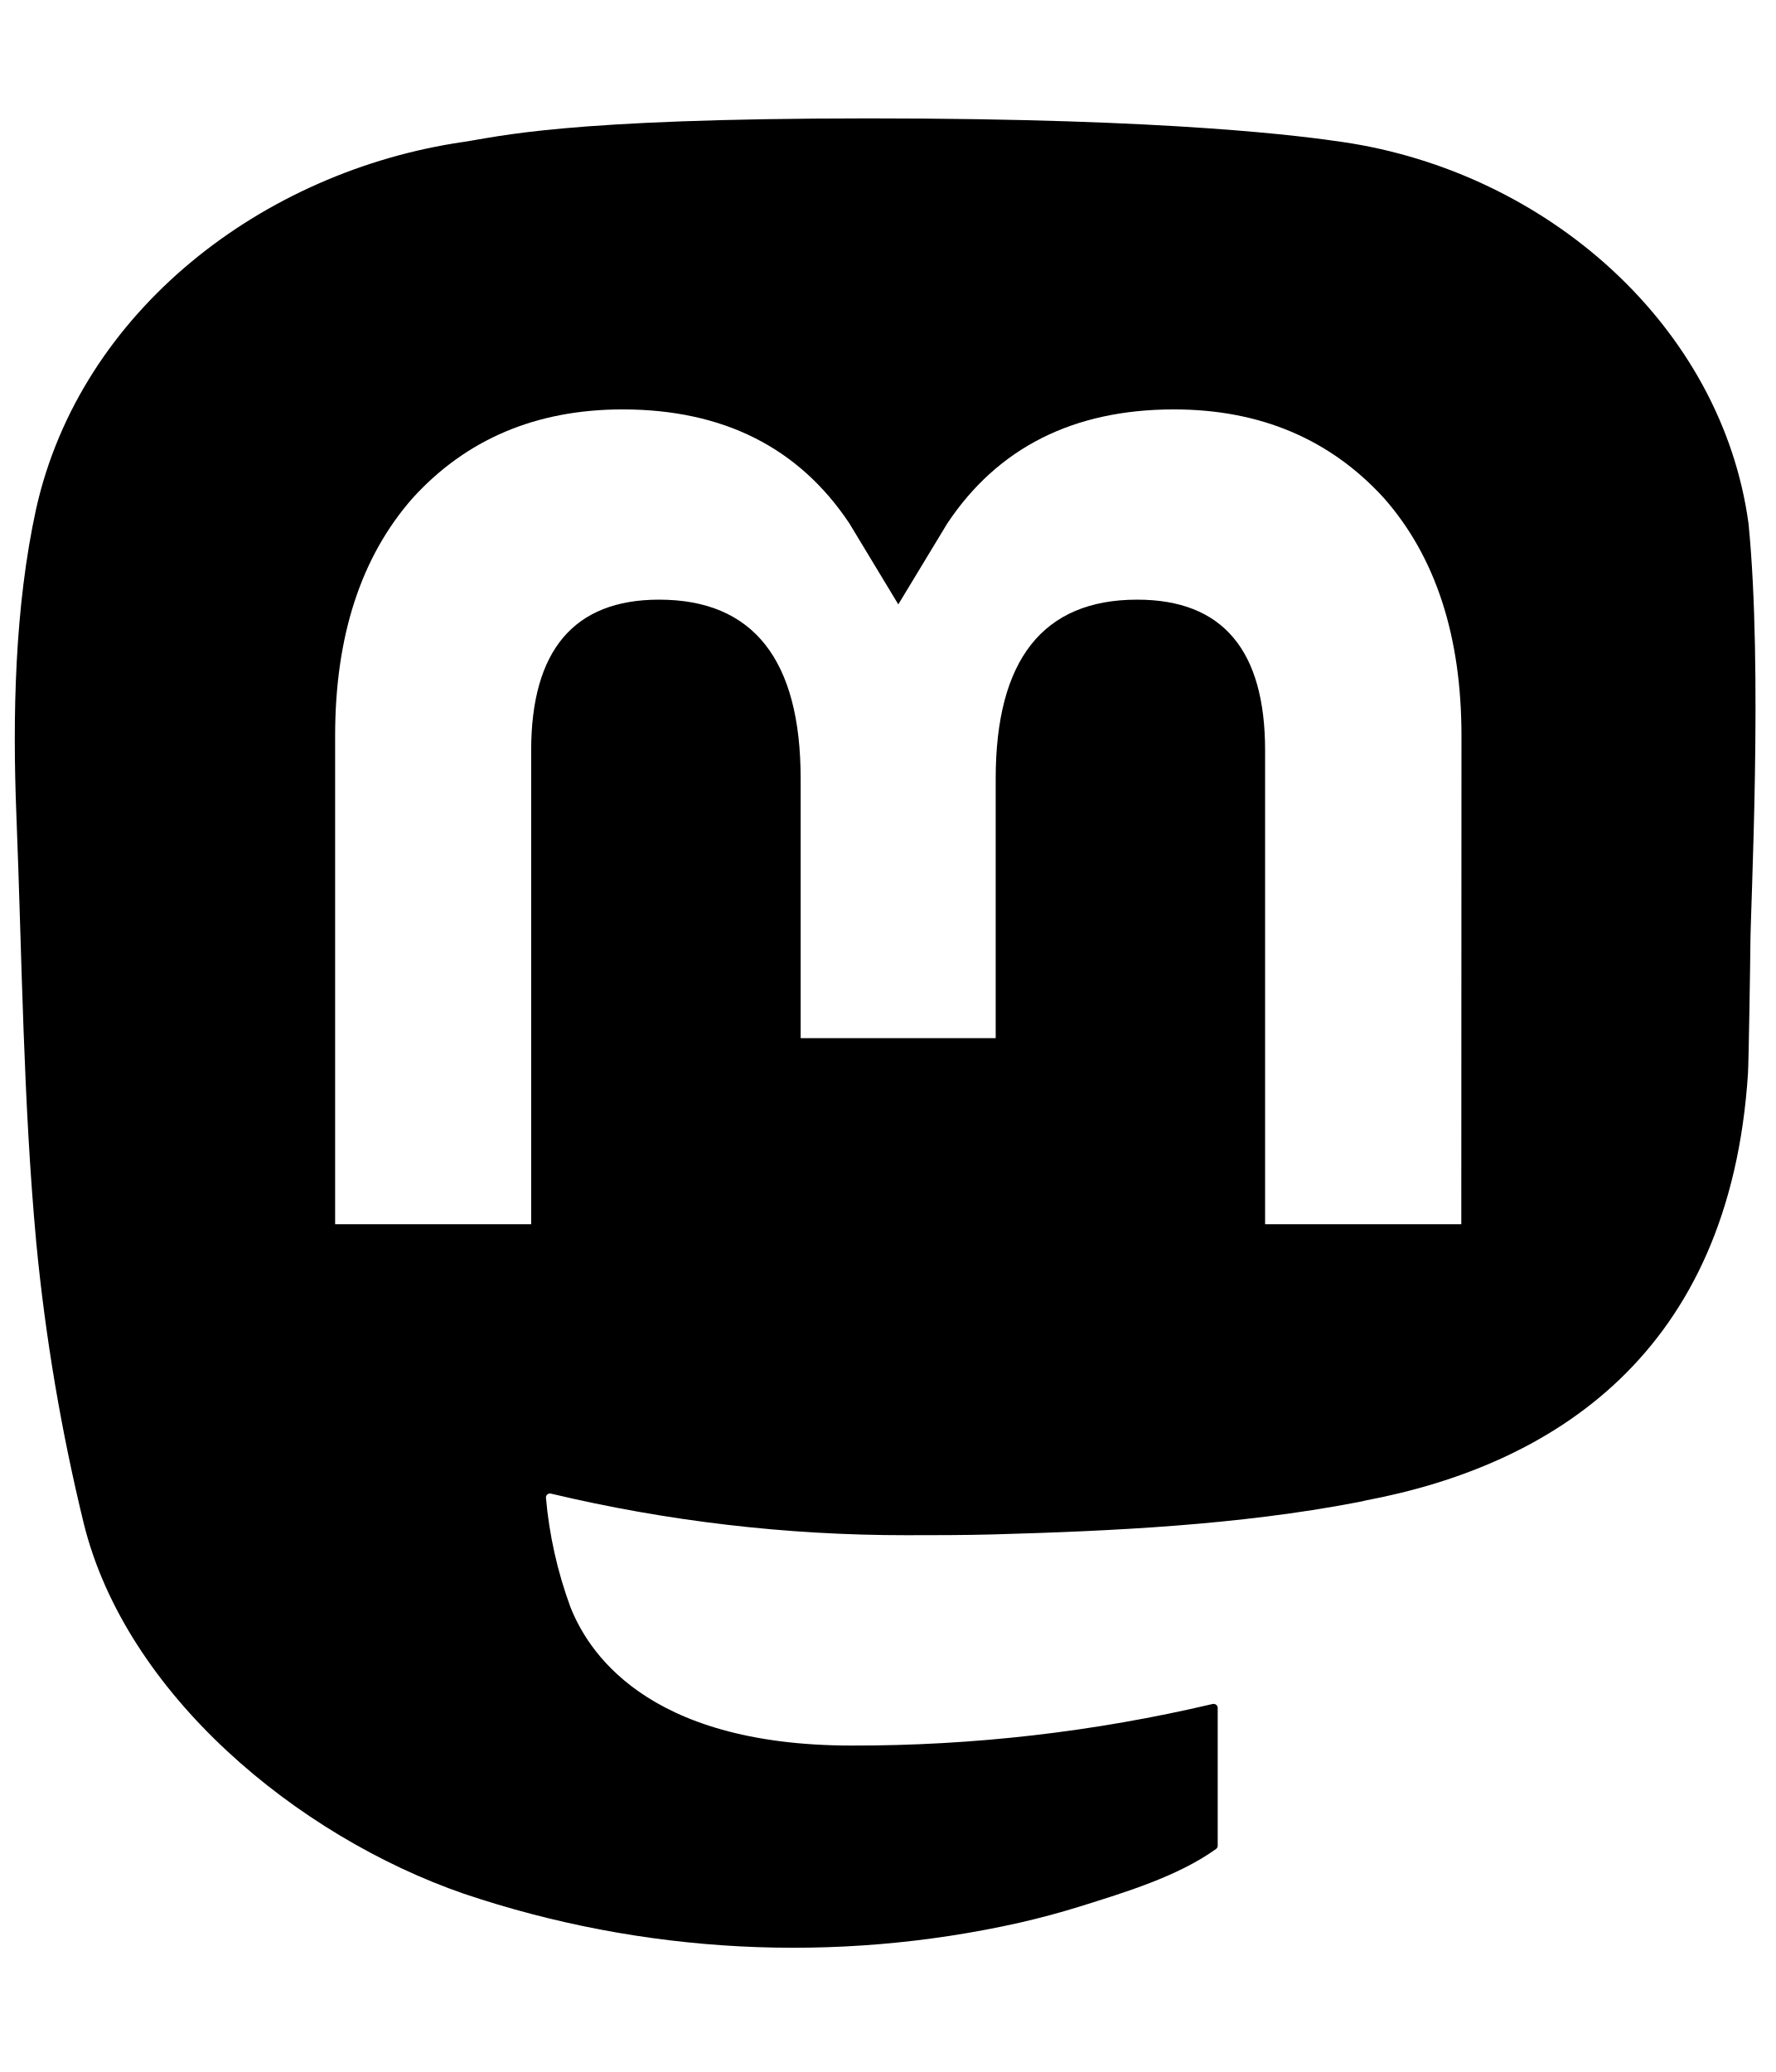
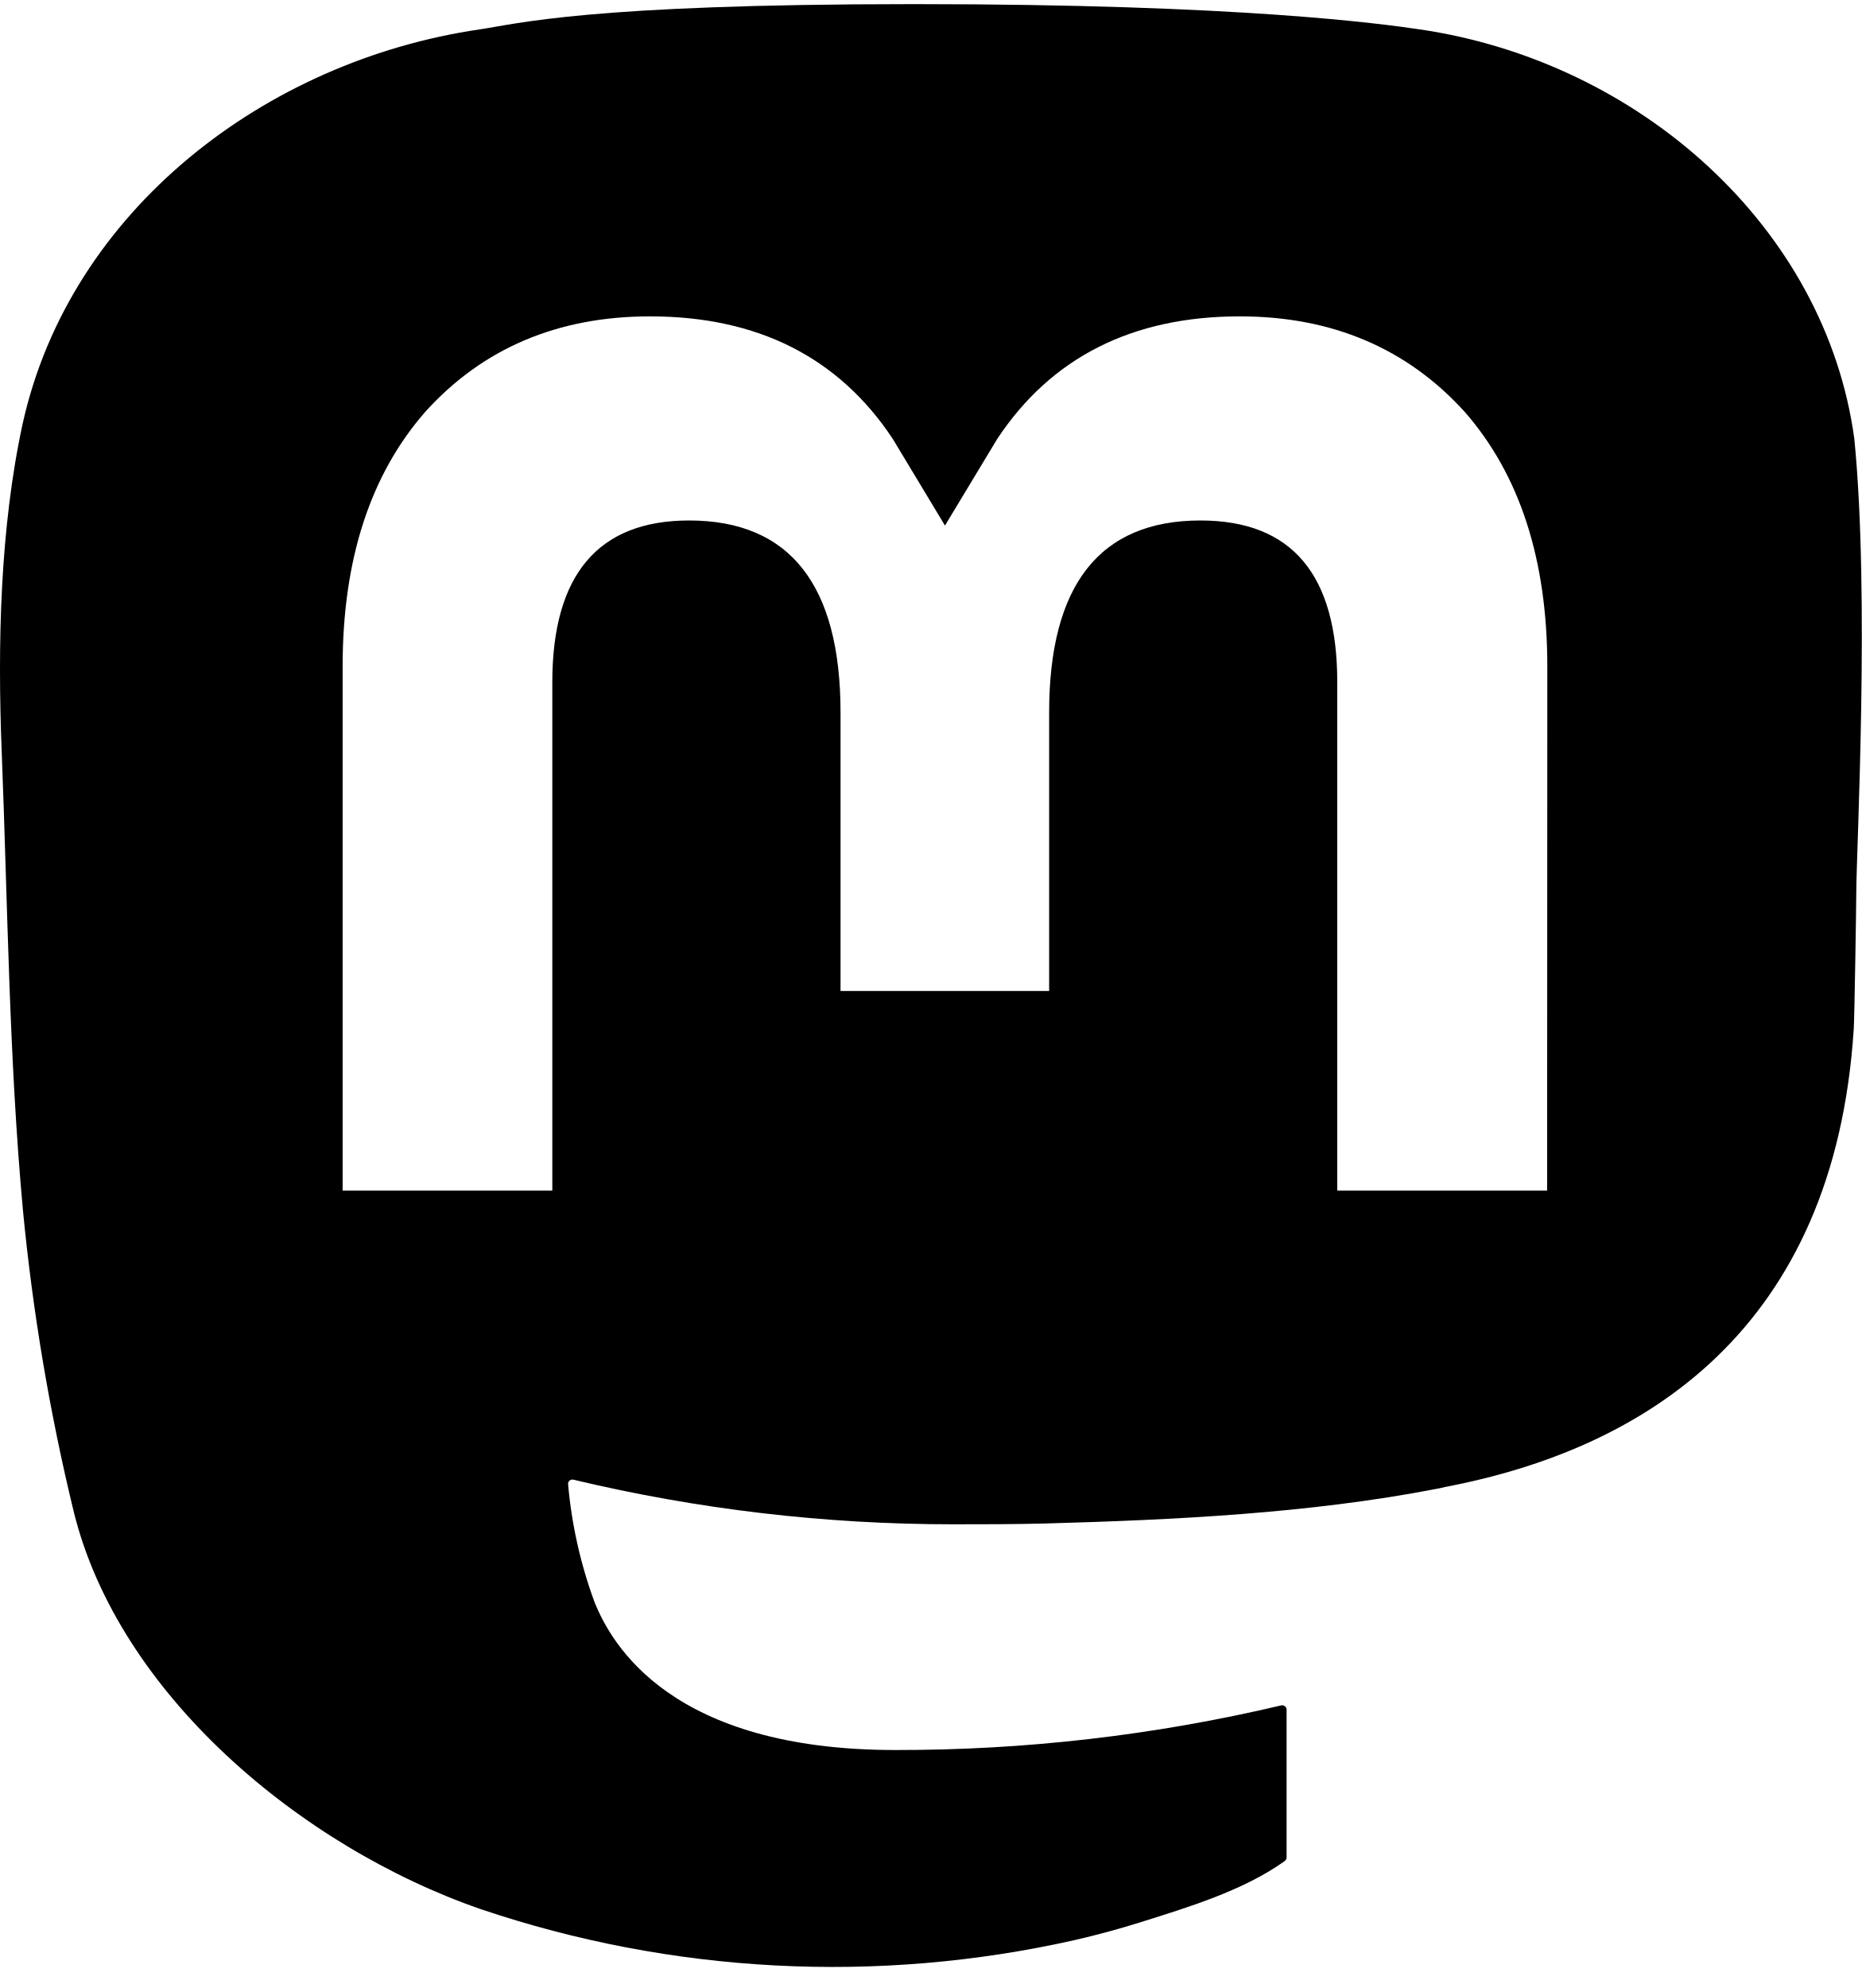
- <svg xmlns="http://www.w3.org/2000/svg" width="120" height="140" viewBox="0 0 120 140" fill="none">
-   <path d="M118.15 35.365C116.338 22.084 104.601 11.618 90.687 9.59C88.34 9.247 79.445 8 58.843 8H58.689C38.08 8 33.659 9.247 31.312 9.59C17.785 11.562 5.433 20.966 2.436 34.404C0.994 41.022 0.84 48.359 1.108 55.09C1.49 64.741 1.564 74.376 2.453 83.988C3.067 90.373 4.139 96.707 5.661 102.943C8.51 114.46 20.042 124.044 31.34 127.954C43.437 132.032 56.446 132.709 68.91 129.909C70.282 129.595 71.638 129.23 72.979 128.814C76.004 127.864 79.554 126.803 82.163 124.937C82.199 124.911 82.228 124.877 82.249 124.839C82.27 124.8 82.281 124.757 82.283 124.713V115.398C82.282 115.357 82.272 115.317 82.254 115.28C82.235 115.243 82.209 115.211 82.176 115.186C82.143 115.16 82.105 115.143 82.064 115.134C82.024 115.125 81.982 115.125 81.941 115.134C73.955 117.015 65.771 117.958 57.561 117.943C43.431 117.943 39.63 111.331 38.542 108.578C37.667 106.199 37.112 103.717 36.89 101.196C36.887 101.154 36.895 101.111 36.913 101.073C36.93 101.034 36.956 101 36.99 100.973C37.023 100.946 37.062 100.927 37.104 100.918C37.146 100.909 37.19 100.91 37.231 100.921C45.084 102.789 53.135 103.732 61.213 103.73C63.156 103.73 65.093 103.73 67.036 103.679C75.161 103.454 83.724 103.044 91.718 101.505C91.918 101.466 92.117 101.432 92.288 101.381C104.897 98.994 116.896 91.499 118.115 72.522C118.161 71.775 118.275 64.696 118.275 63.921C118.281 61.286 119.135 45.23 118.15 35.365ZM98.743 82.719H85.485V50.696C85.485 43.955 82.636 40.517 76.842 40.517C70.472 40.517 67.281 44.584 67.281 52.618V70.146H54.102V52.618C54.102 44.584 50.906 40.517 44.536 40.517C38.776 40.517 35.898 43.955 35.892 50.696V82.719H22.645V49.724C22.645 42.983 24.391 37.627 27.882 33.657C31.483 29.697 36.206 27.663 42.069 27.663C48.855 27.663 53.983 30.236 57.401 35.376L60.7 40.837L64.005 35.376C67.423 30.236 72.551 27.663 79.326 27.663C85.183 27.663 89.906 29.697 93.519 33.657C97.009 37.623 98.755 42.979 98.755 49.724L98.743 82.719Z" fill="black" />
+ <svg xmlns="http://www.w3.org/2000/svg" width="74" height="79" viewBox="0 0 74 79" fill="black">
+   <path d="M73.701 17.432C72.562 9.052 65.177 2.447 56.424 1.167C54.947 0.951 49.352 0.164 36.39 0.164H36.293C23.328 0.164 20.547 0.951 19.07 1.167C10.56 2.411 2.789 8.346 0.903 16.826C-0.004 21.002 -0.1 25.632 0.068 29.879C0.308 35.97 0.355 42.05 0.914 48.116C1.301 52.145 1.975 56.142 2.932 60.077C4.724 67.344 11.979 73.392 19.088 75.86C26.698 78.433 34.882 78.86 42.724 77.094C43.587 76.895 44.44 76.665 45.283 76.402C47.187 75.803 49.42 75.133 51.062 73.956C51.084 73.94 51.103 73.918 51.116 73.894C51.129 73.869 51.136 73.842 51.137 73.814V67.937C51.136 67.911 51.13 67.885 51.119 67.862C51.107 67.839 51.09 67.818 51.069 67.802C51.049 67.787 51.025 67.775 50.999 67.77C50.974 67.764 50.947 67.764 50.922 67.77C45.898 68.957 40.749 69.552 35.584 69.543C26.694 69.543 24.303 65.37 23.618 63.633C23.068 62.131 22.719 60.565 22.579 58.974C22.578 58.948 22.582 58.921 22.593 58.897C22.604 58.872 22.621 58.85 22.642 58.834C22.663 58.817 22.688 58.805 22.714 58.799C22.74 58.793 22.768 58.794 22.794 58.801C27.735 59.98 32.799 60.575 37.881 60.573C39.104 60.573 40.322 60.573 41.545 60.541C46.656 60.4 52.044 60.141 57.073 59.169C57.198 59.145 57.324 59.123 57.431 59.091C65.364 57.585 72.913 52.855 73.68 40.88C73.709 40.408 73.78 35.941 73.78 35.452C73.784 33.79 74.322 23.658 73.701 17.432ZM61.492 47.314H53.151V27.107C53.151 22.853 51.359 20.683 47.714 20.683C43.706 20.683 41.699 23.25 41.699 28.319V39.38H33.408V28.319C33.408 23.25 31.397 20.683 27.389 20.683C23.765 20.683 21.955 22.853 21.952 27.107V47.314H13.618V26.494C13.618 22.239 14.716 18.86 16.912 16.355C19.177 13.855 22.149 12.572 25.837 12.572C30.106 12.572 33.333 14.195 35.483 17.439L37.559 20.885L39.638 17.439C41.788 14.195 45.014 12.572 49.276 12.572C52.961 12.572 55.933 13.855 58.206 16.355C60.402 18.857 61.5 22.237 61.5 26.494L61.492 47.314Z" fill="inherit" />
</svg>
